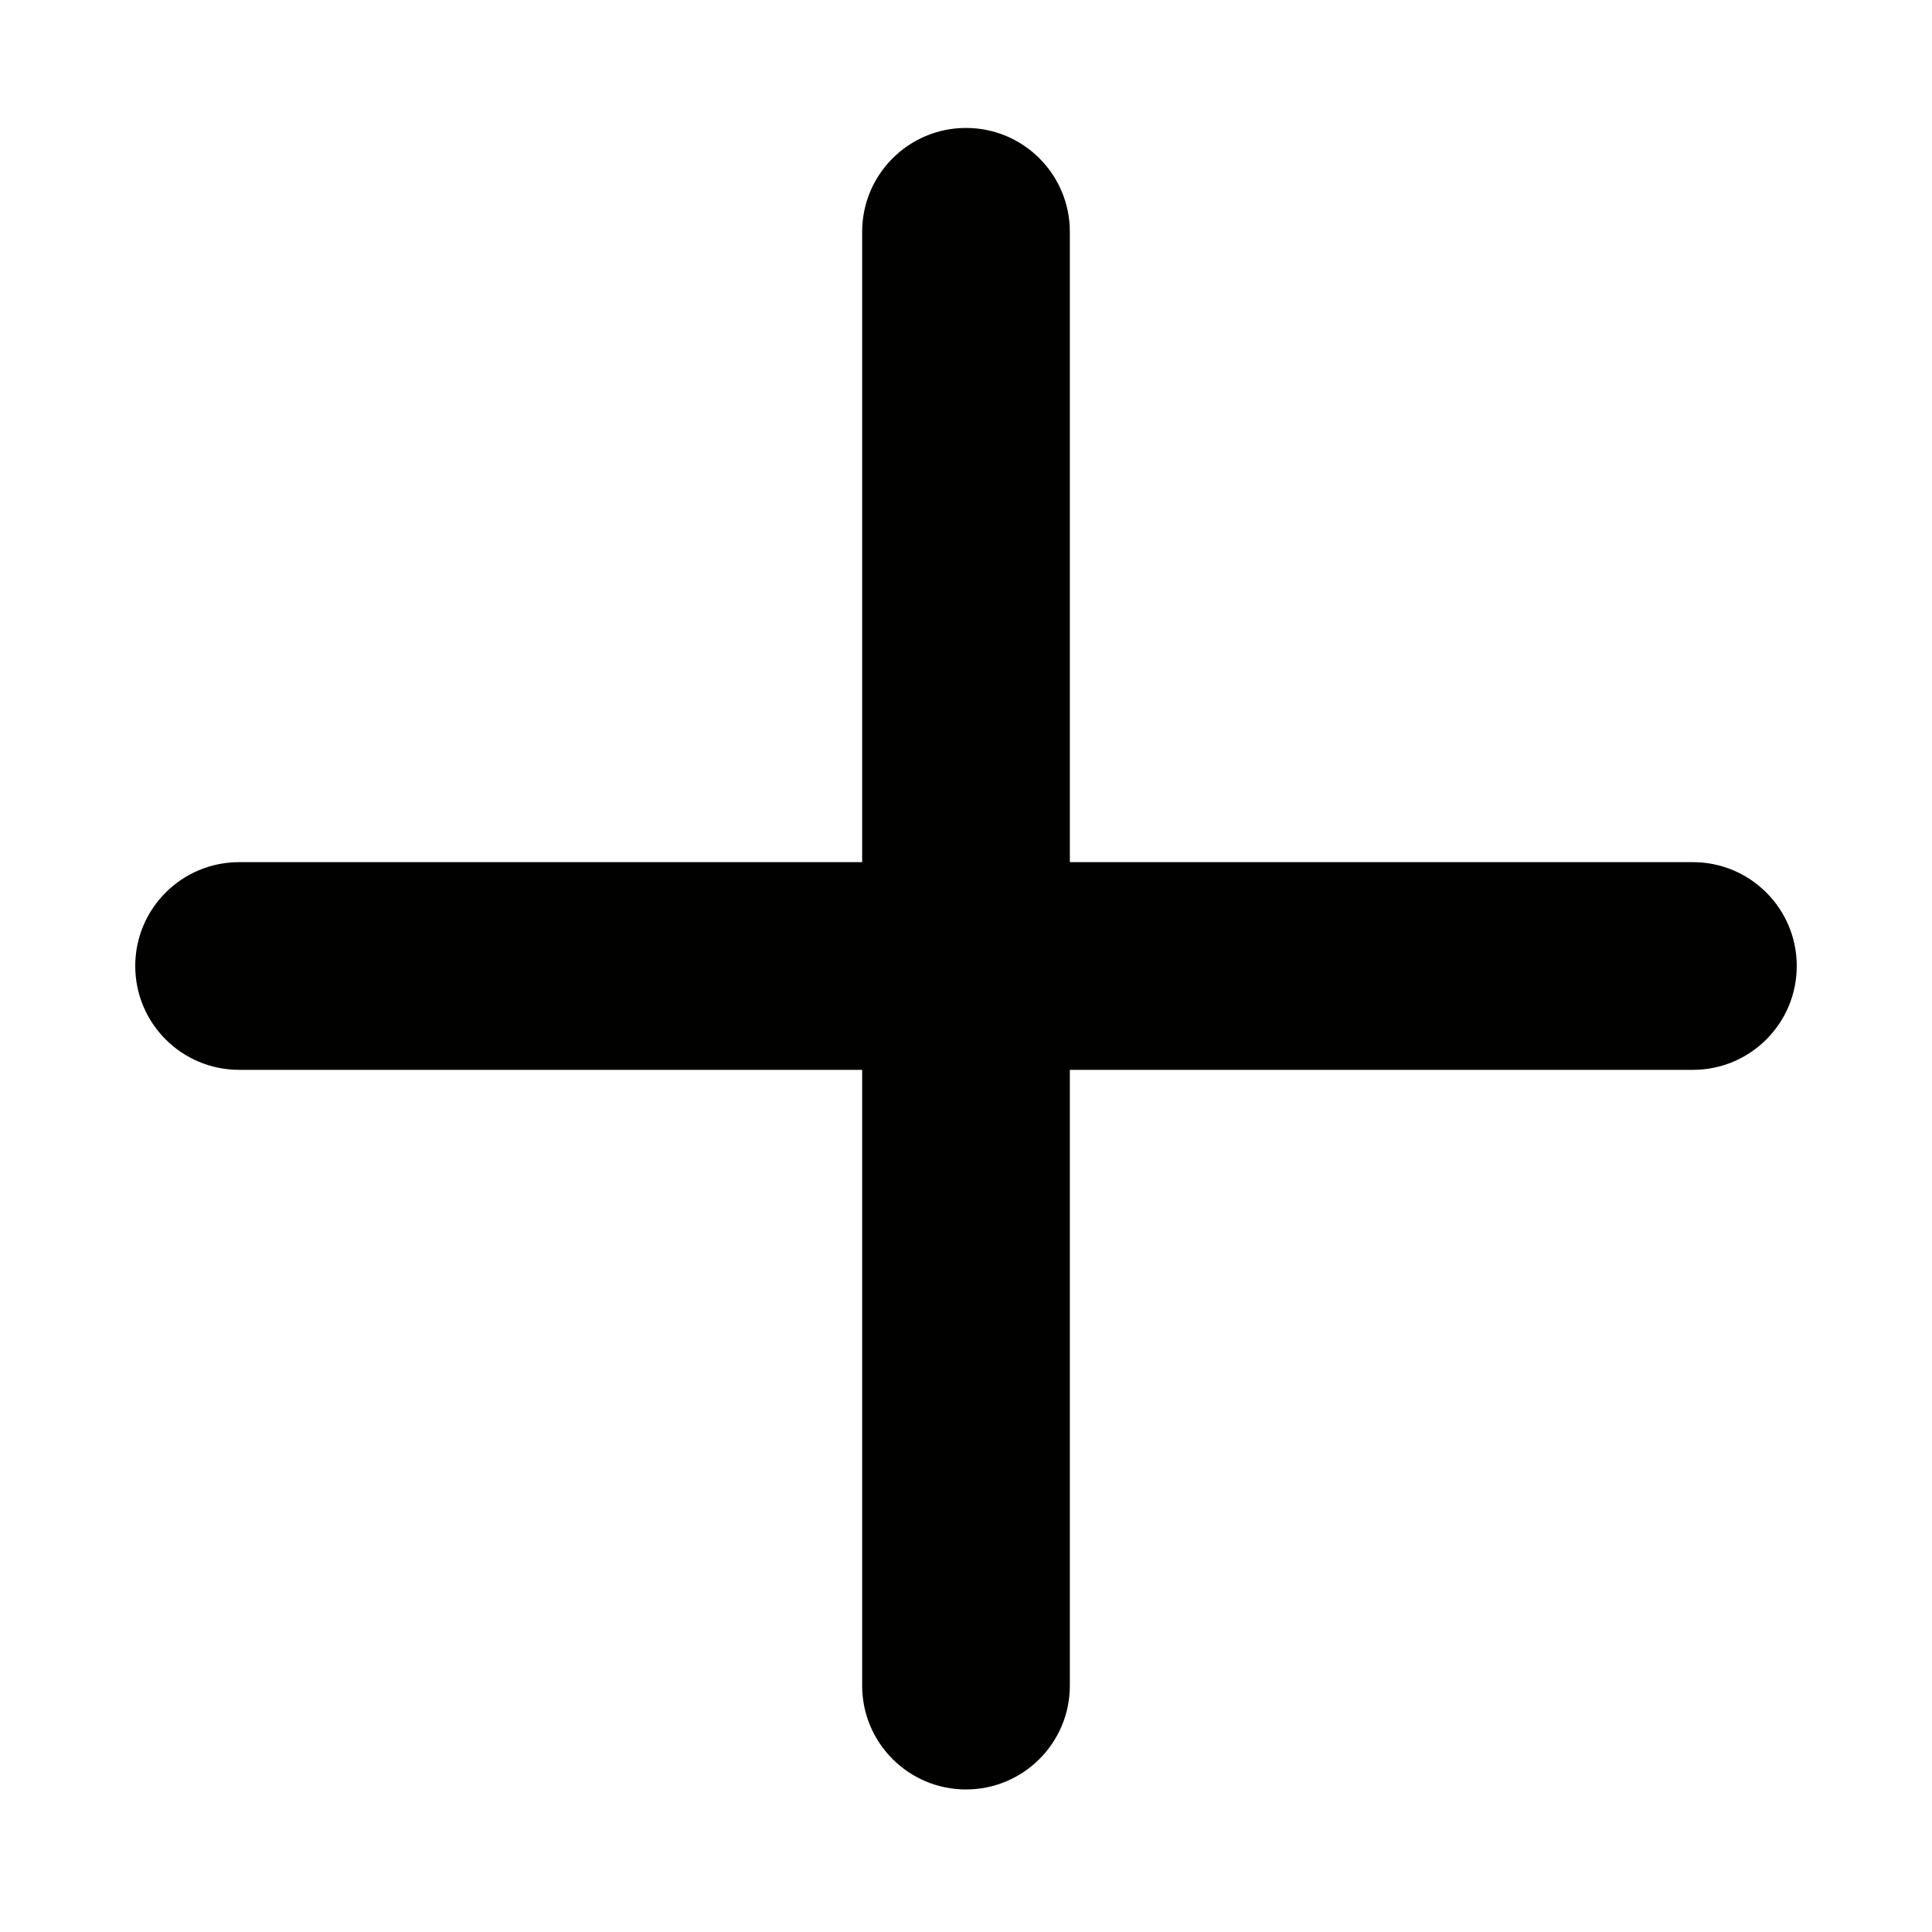
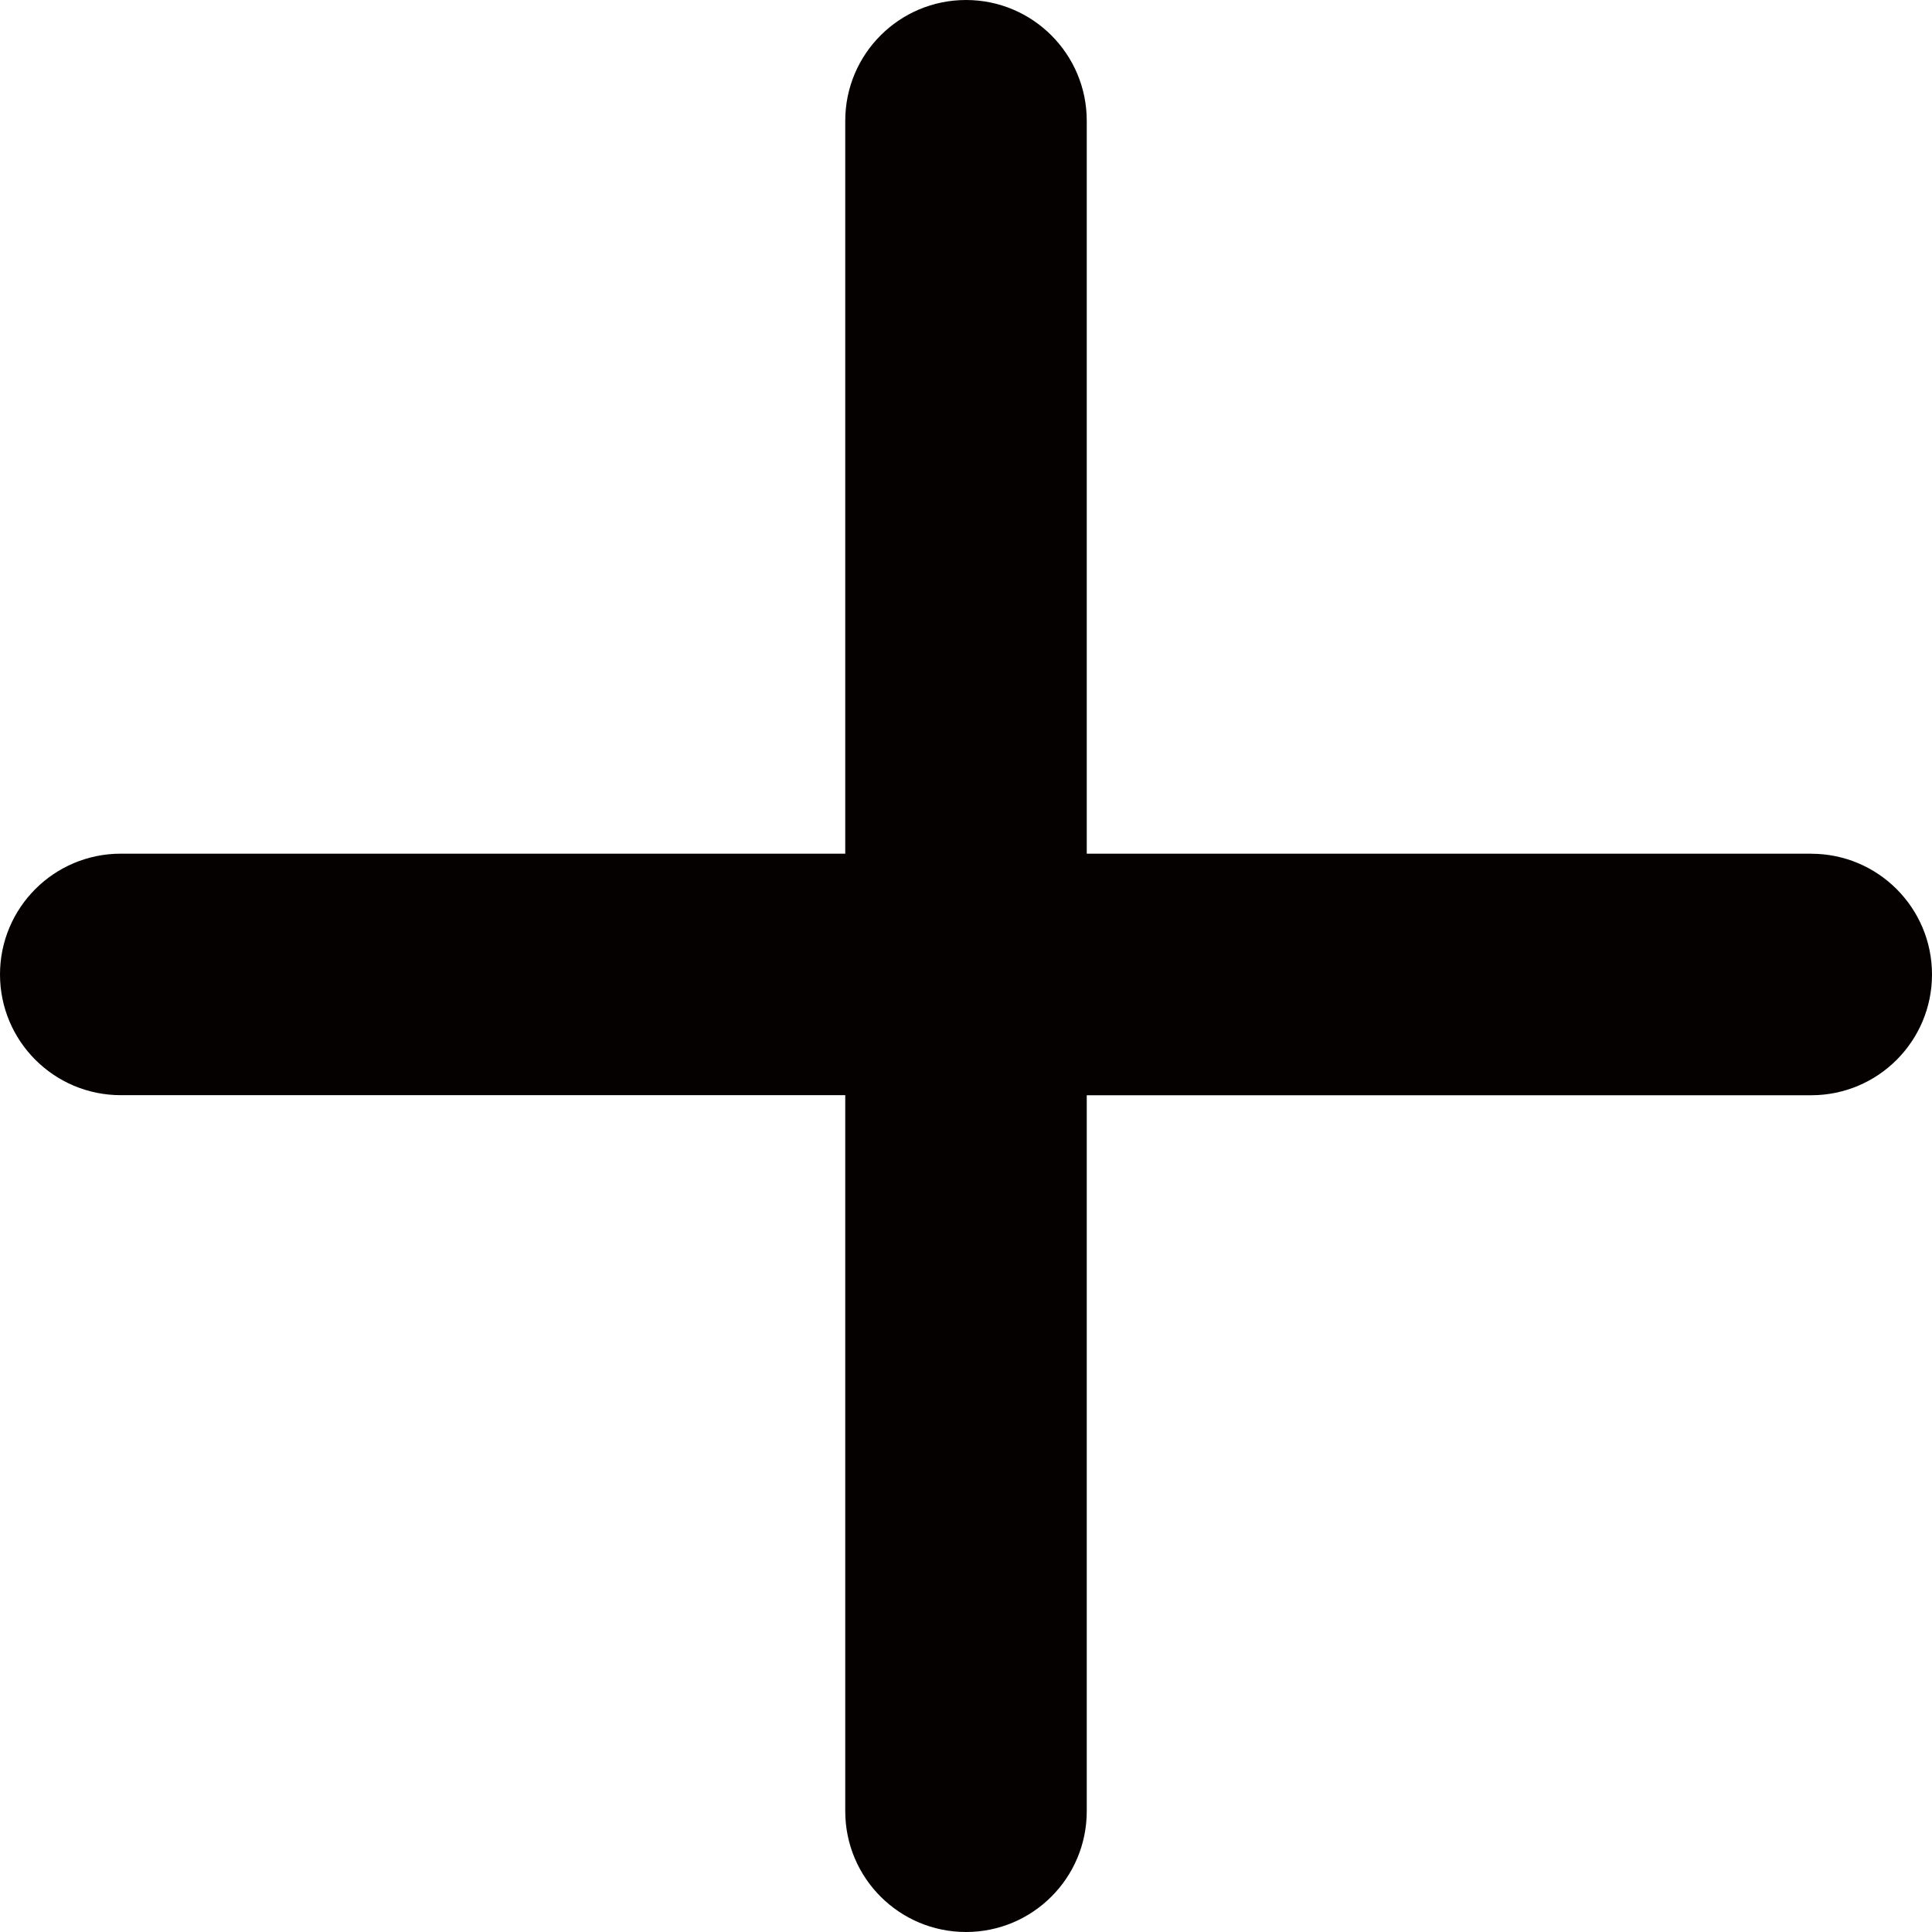
- <svg xmlns="http://www.w3.org/2000/svg" id="レイヤー_2" data-name="レイヤー 2" viewBox="0 0 1000 1000">
+ <svg xmlns="http://www.w3.org/2000/svg" viewBox="0 0 860 860">
  <defs>
-     <style>.cls-1{fill:#010100;}.cls-2{fill:none;}</style>
+     <style>.a{fill:#050101;}</style>
  </defs>
-   <rect class="cls-1" x="70" y="442.47" width="860" height="107.5" rx="53.75" ry="53.75" transform="translate(996.22 -3.78) rotate(90)" />
-   <rect class="cls-1" x="70" y="446.25" width="860" height="107.5" rx="53.75" ry="53.75" transform="translate(1000 1000) rotate(-180)" />
-   <rect class="cls-2" width="1000" height="1000" />
+   <path class="a" d="M806.25,380H483.75V53.75a53.75,53.75,0,0,0-107.5,0V380H53.75a53.75,53.75,0,0,0,0,107.5h322.5V806.25a53.75,53.75,0,0,0,107.5,0V487.53h322.5a53.75,53.75,0,0,0,0-107.5Z" />
</svg>
